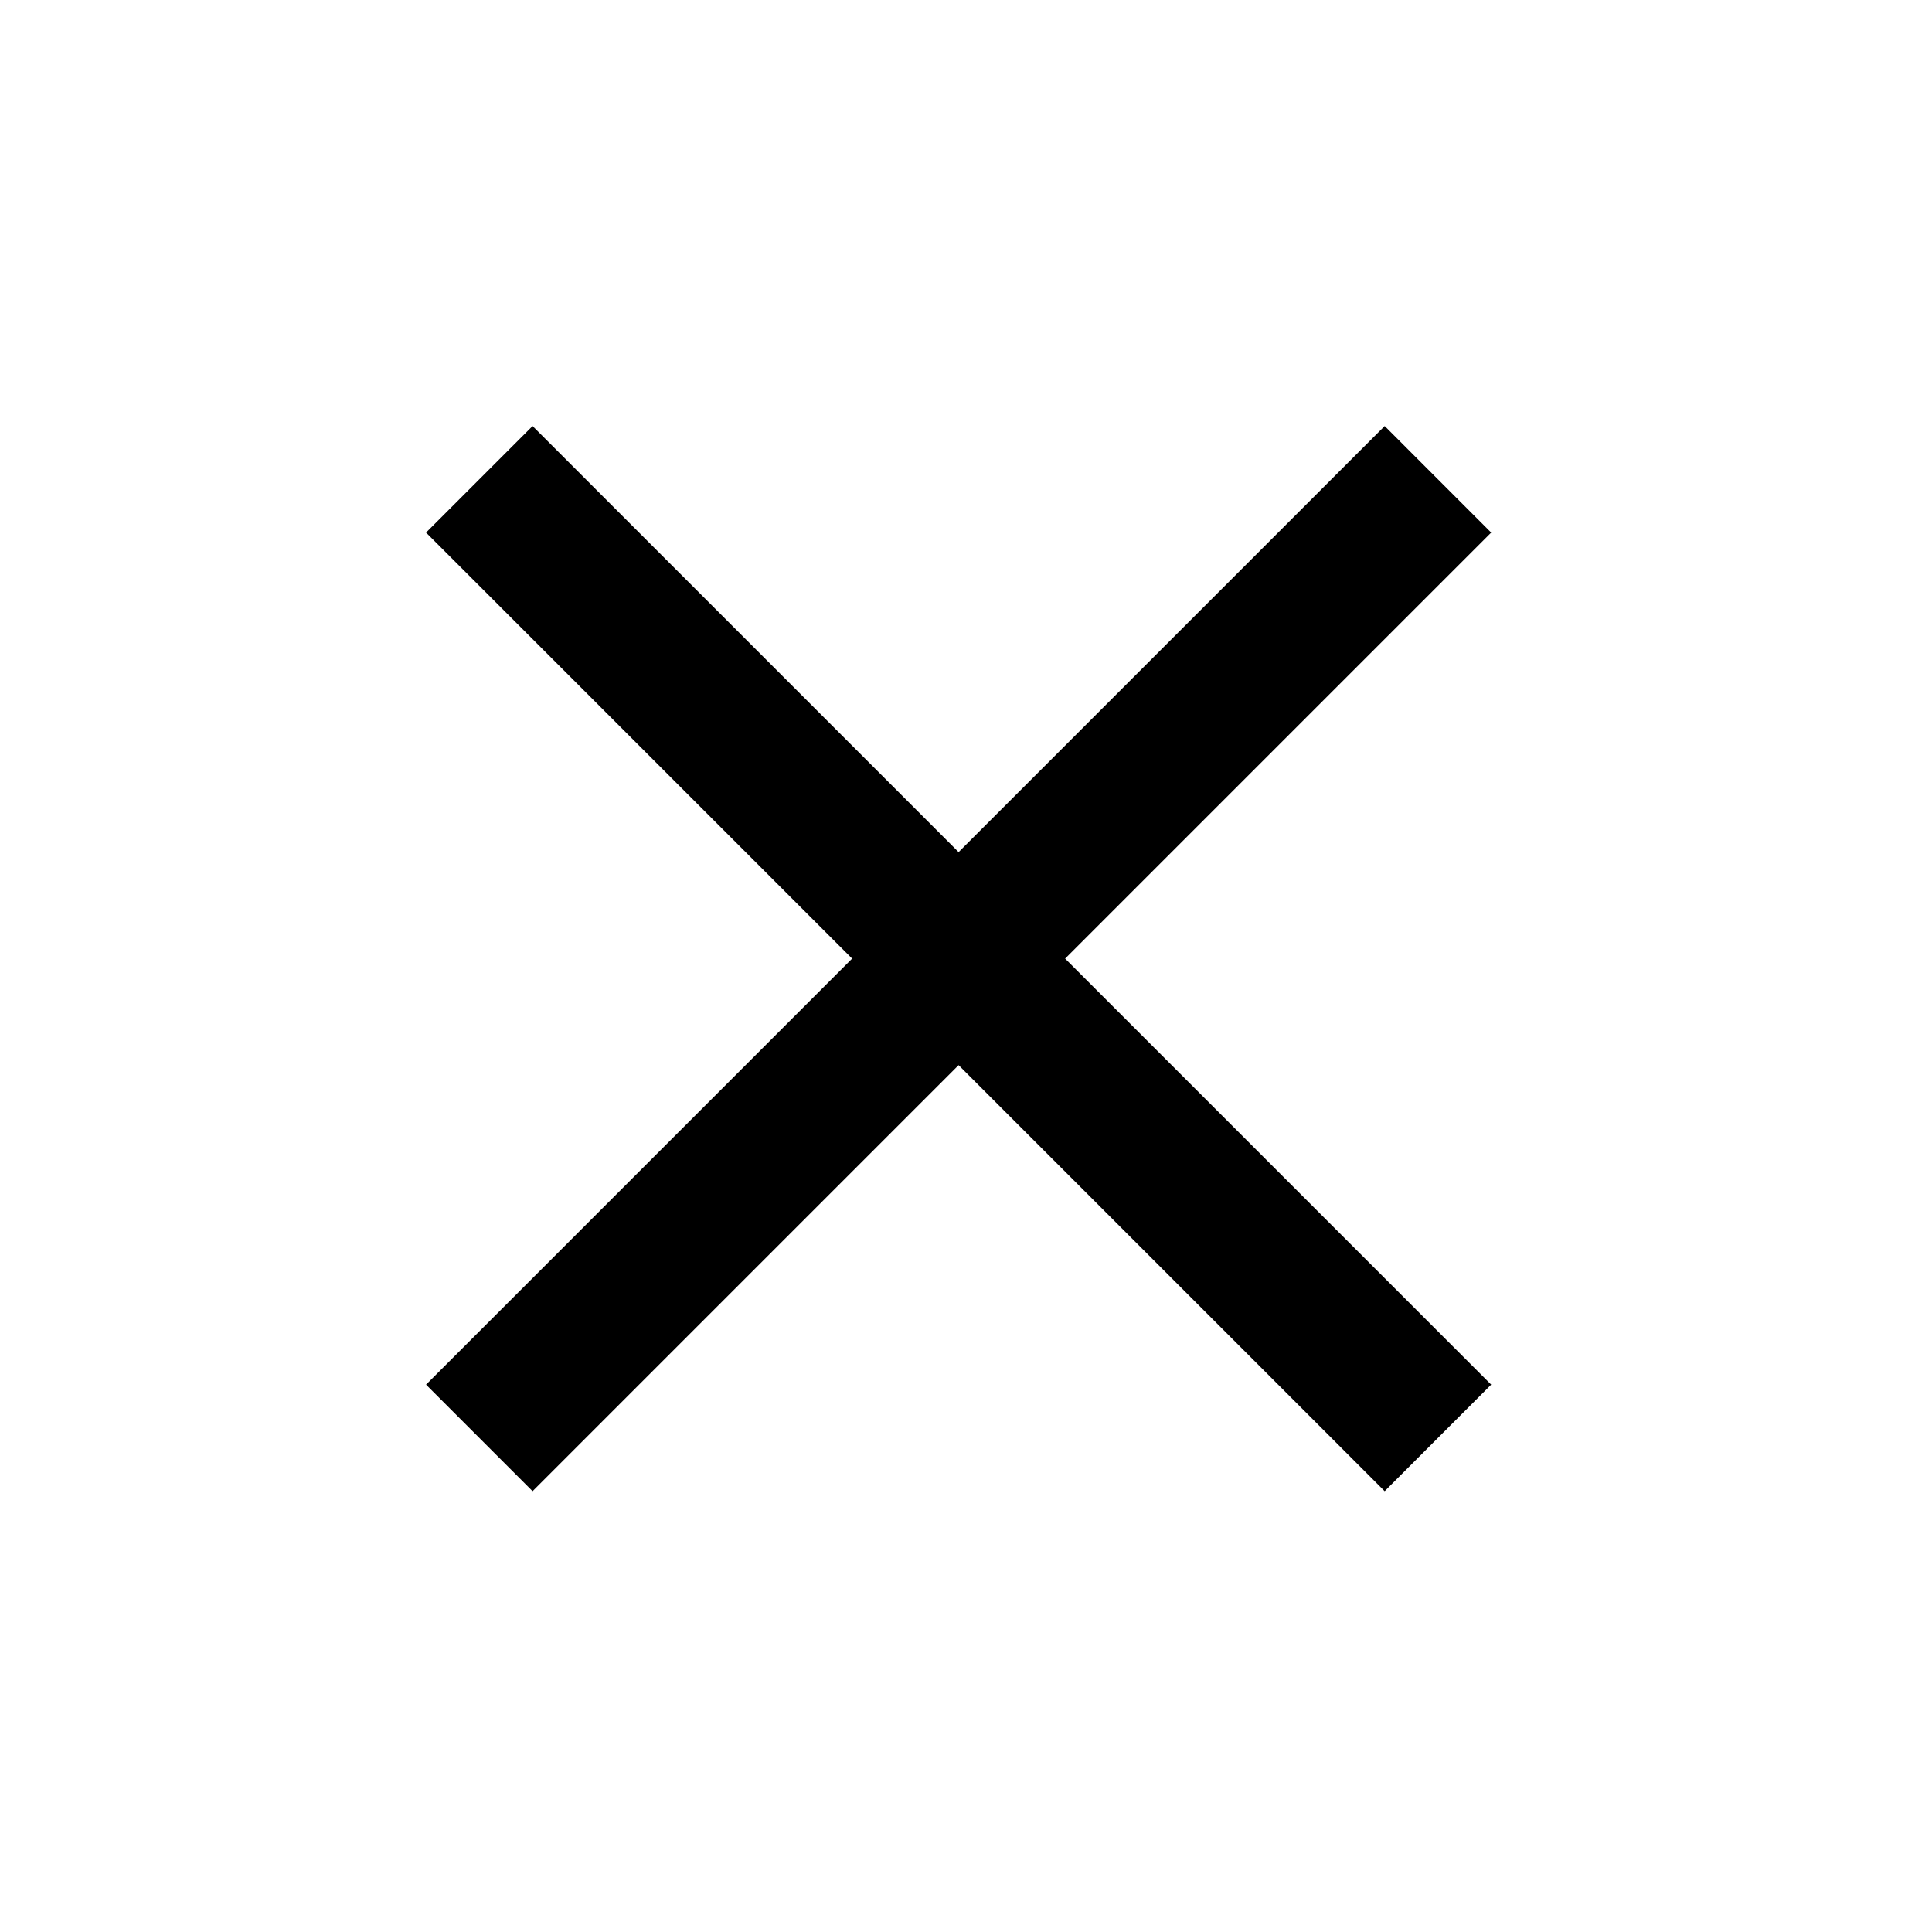
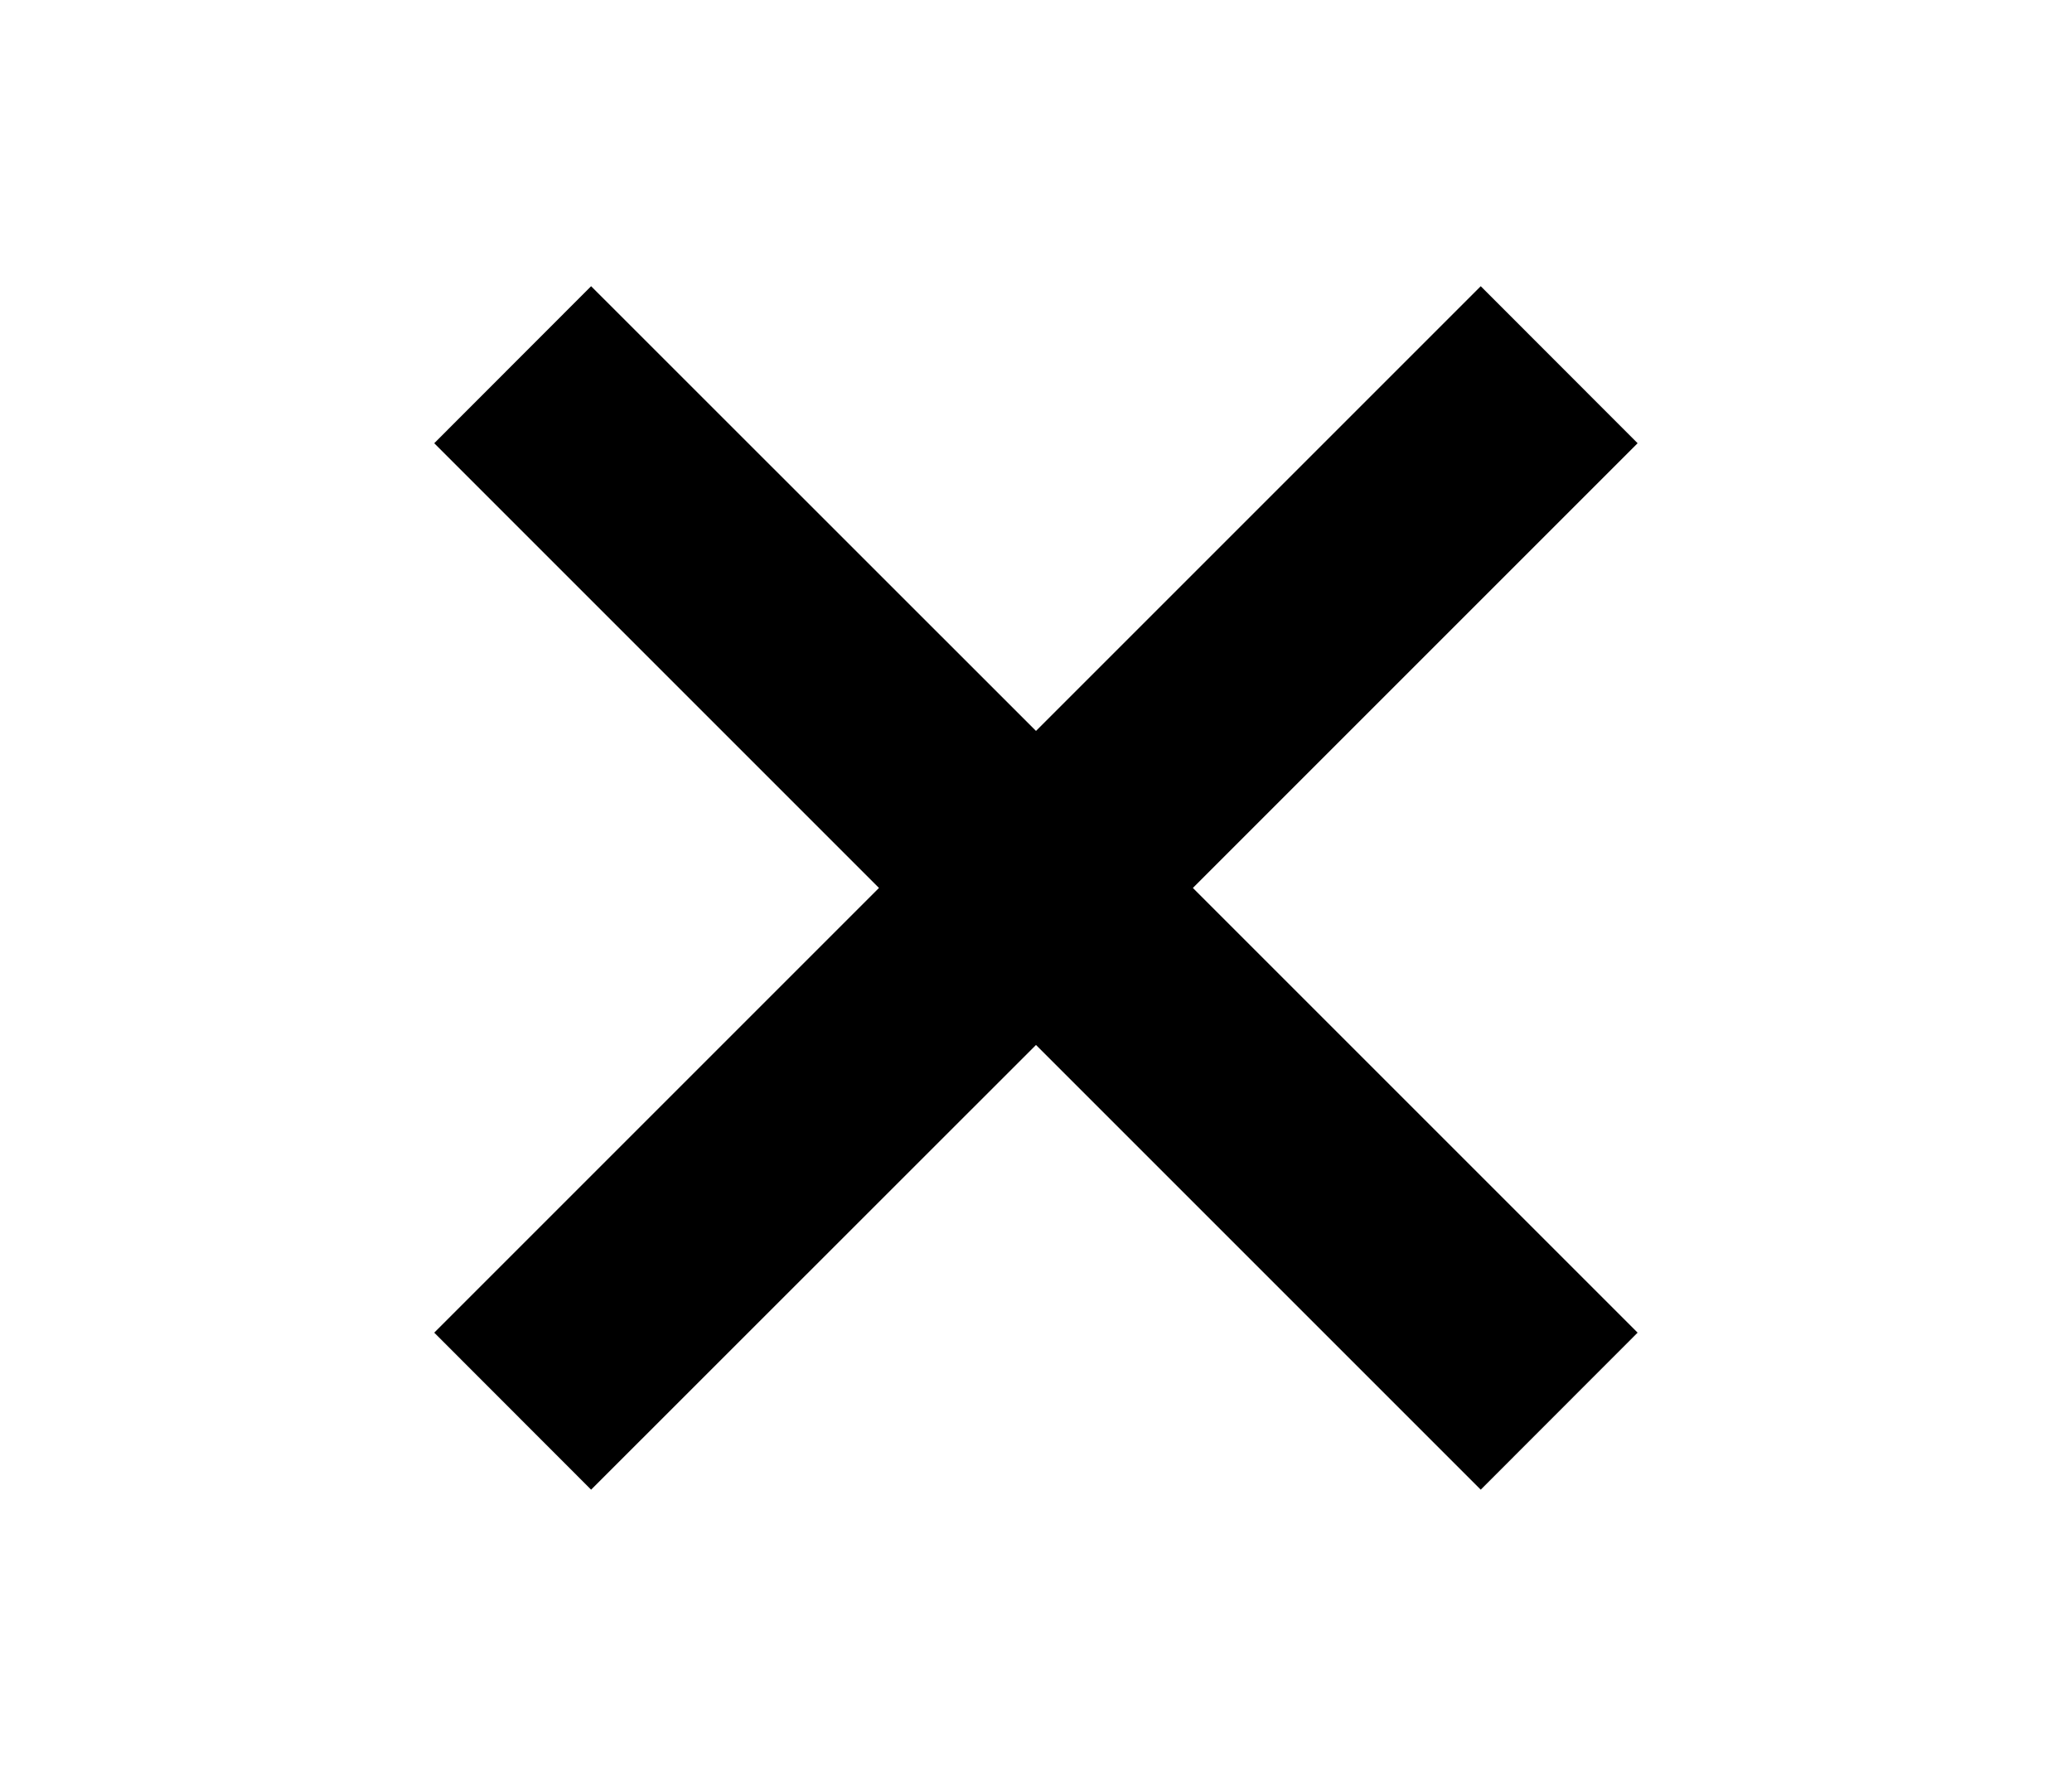
- <svg xmlns="http://www.w3.org/2000/svg" width="58" height="58" viewBox="0 0 58 58" fill="none">
-   <path d="M44.766 41.568L31.976 28.778L44.766 15.988L41.569 12.79L28.778 25.581L15.988 12.79L12.79 15.988L25.581 28.778L12.79 41.568L15.988 44.766L28.778 31.976L41.569 44.766L44.766 41.568Z" fill="black" />
+ <svg xmlns="http://www.w3.org/2000/svg" width="14" height="12" viewBox="0 0 14 12" fill="none">
+   <path fill-rule="evenodd" clip-rule="evenodd" d="M7 7.061L10.005 10.066L11.065 9.005L8.06 6L11.065 2.995L10.005 1.934L7 4.939L3.994 1.934L2.934 2.995L5.939 6L2.934 9.005L3.994 10.066L7 7.061Z" fill="black" />
</svg>
